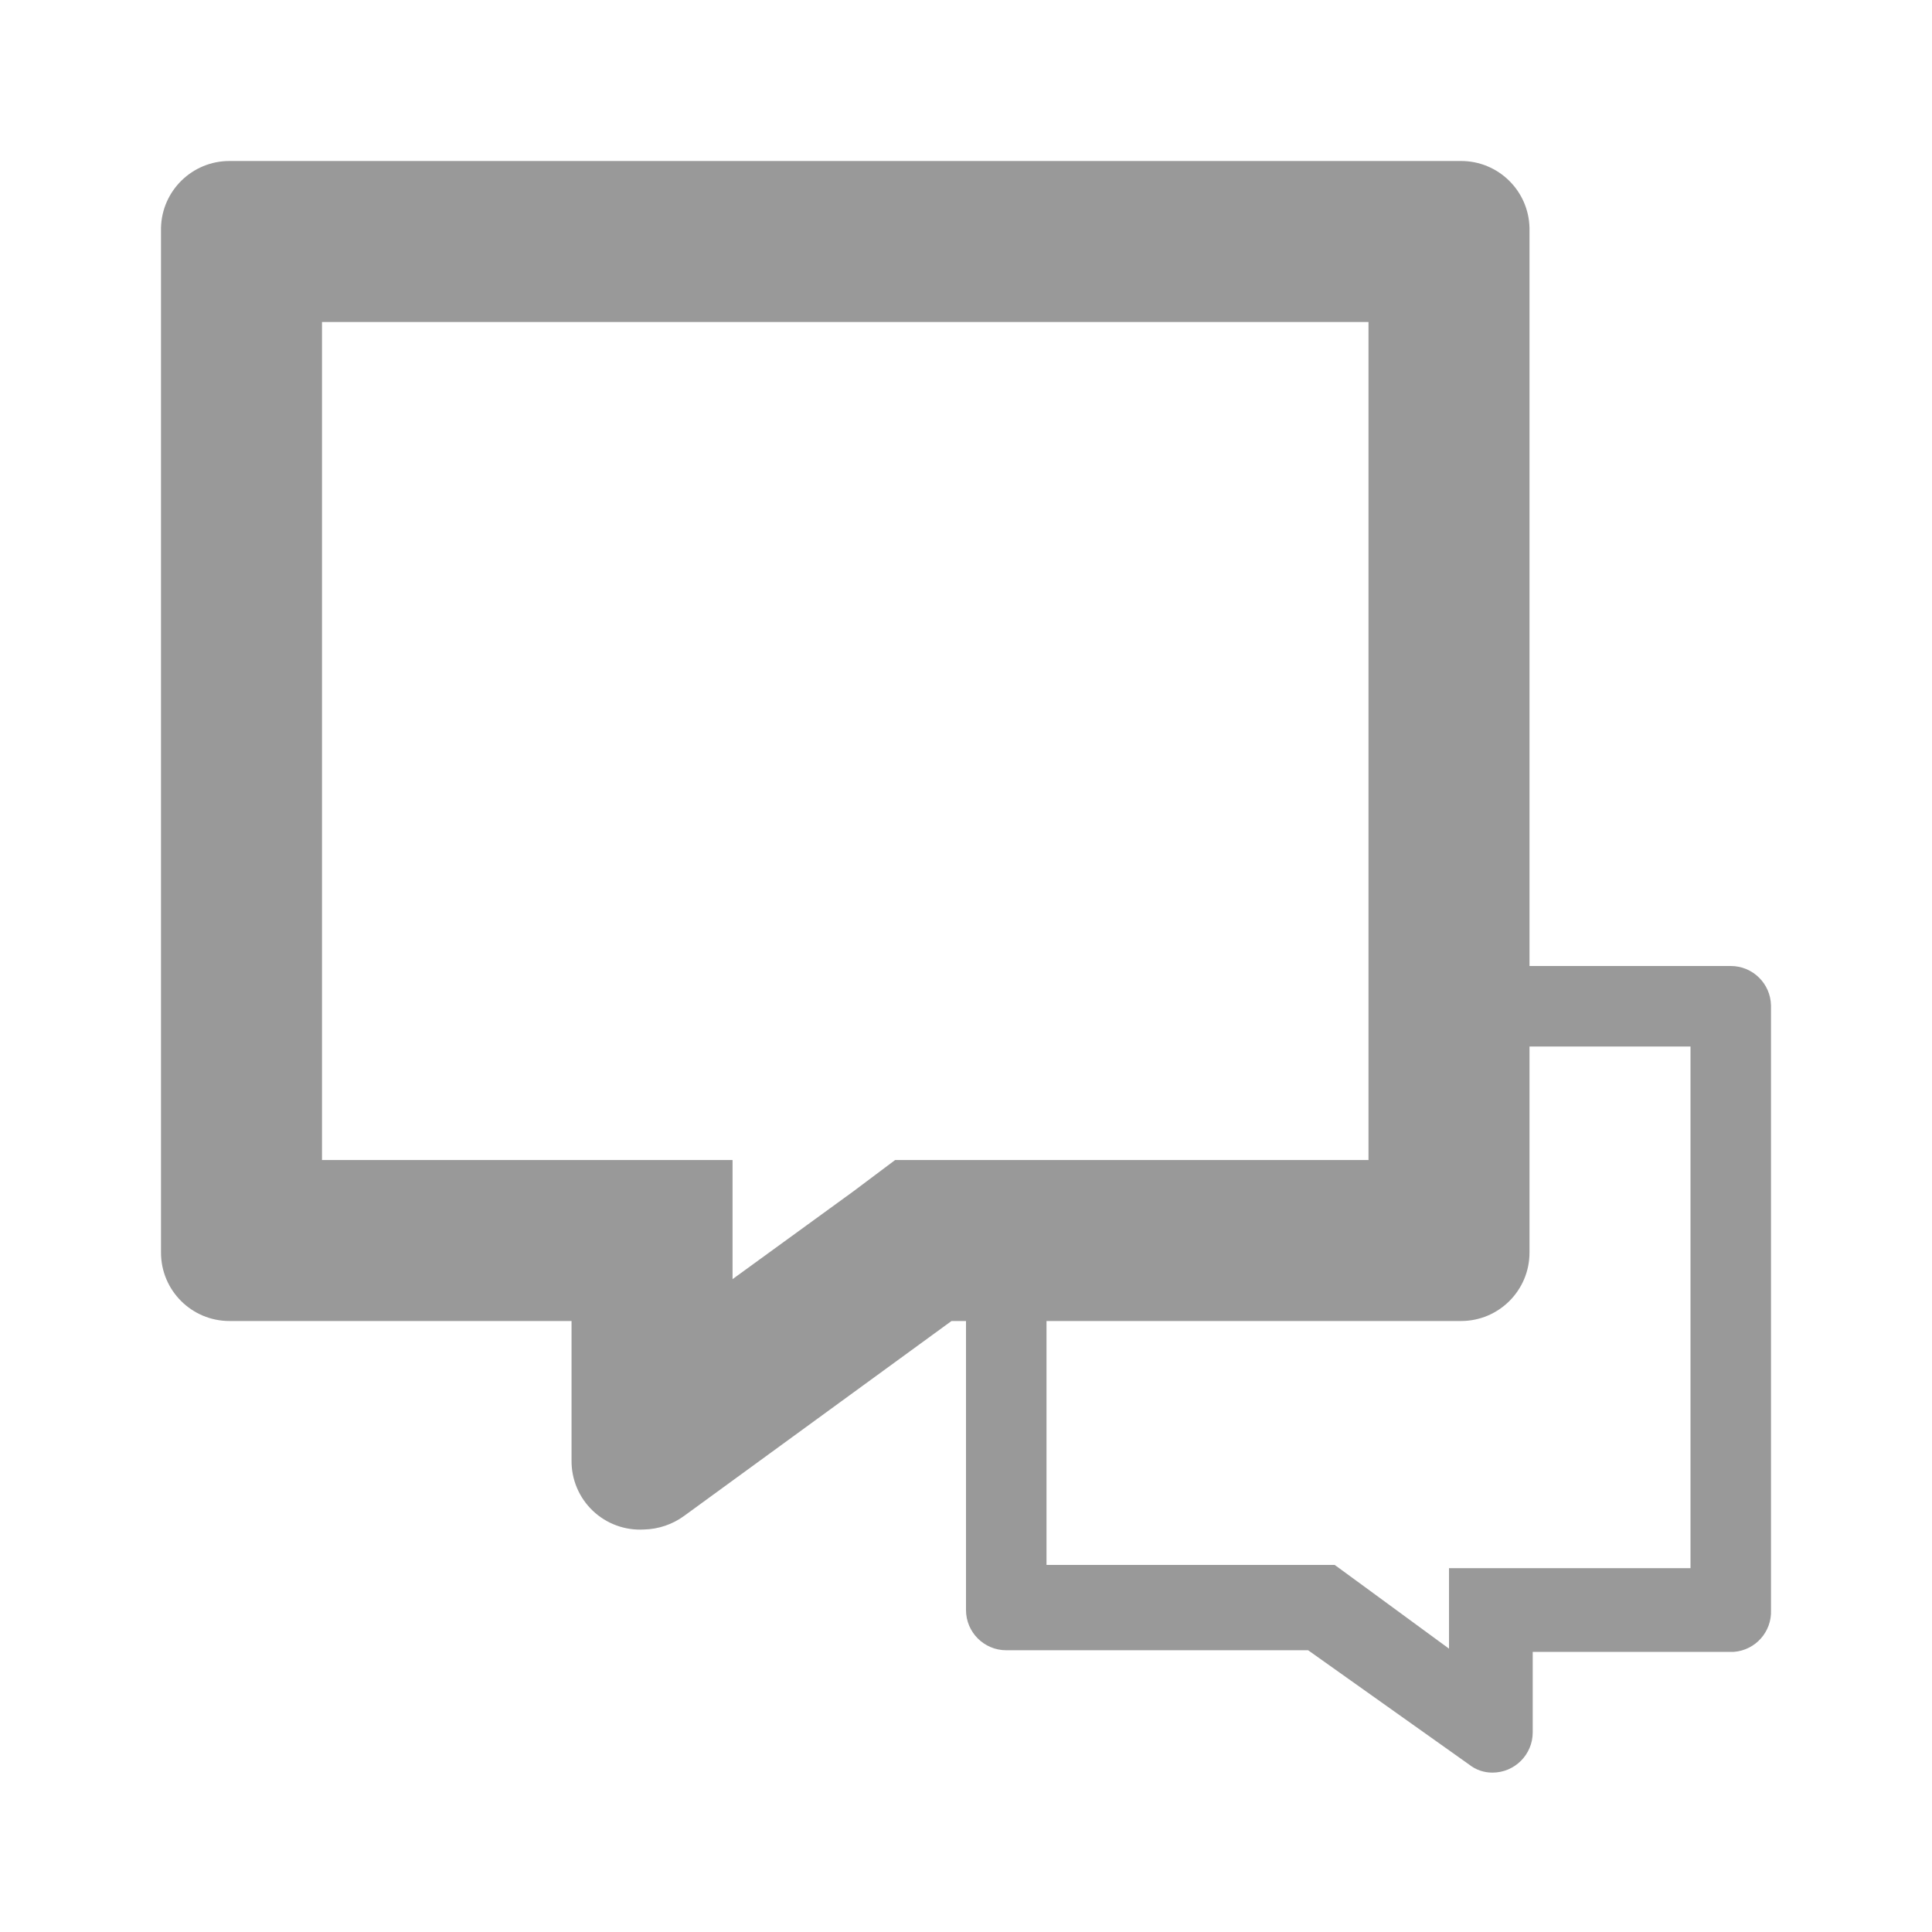
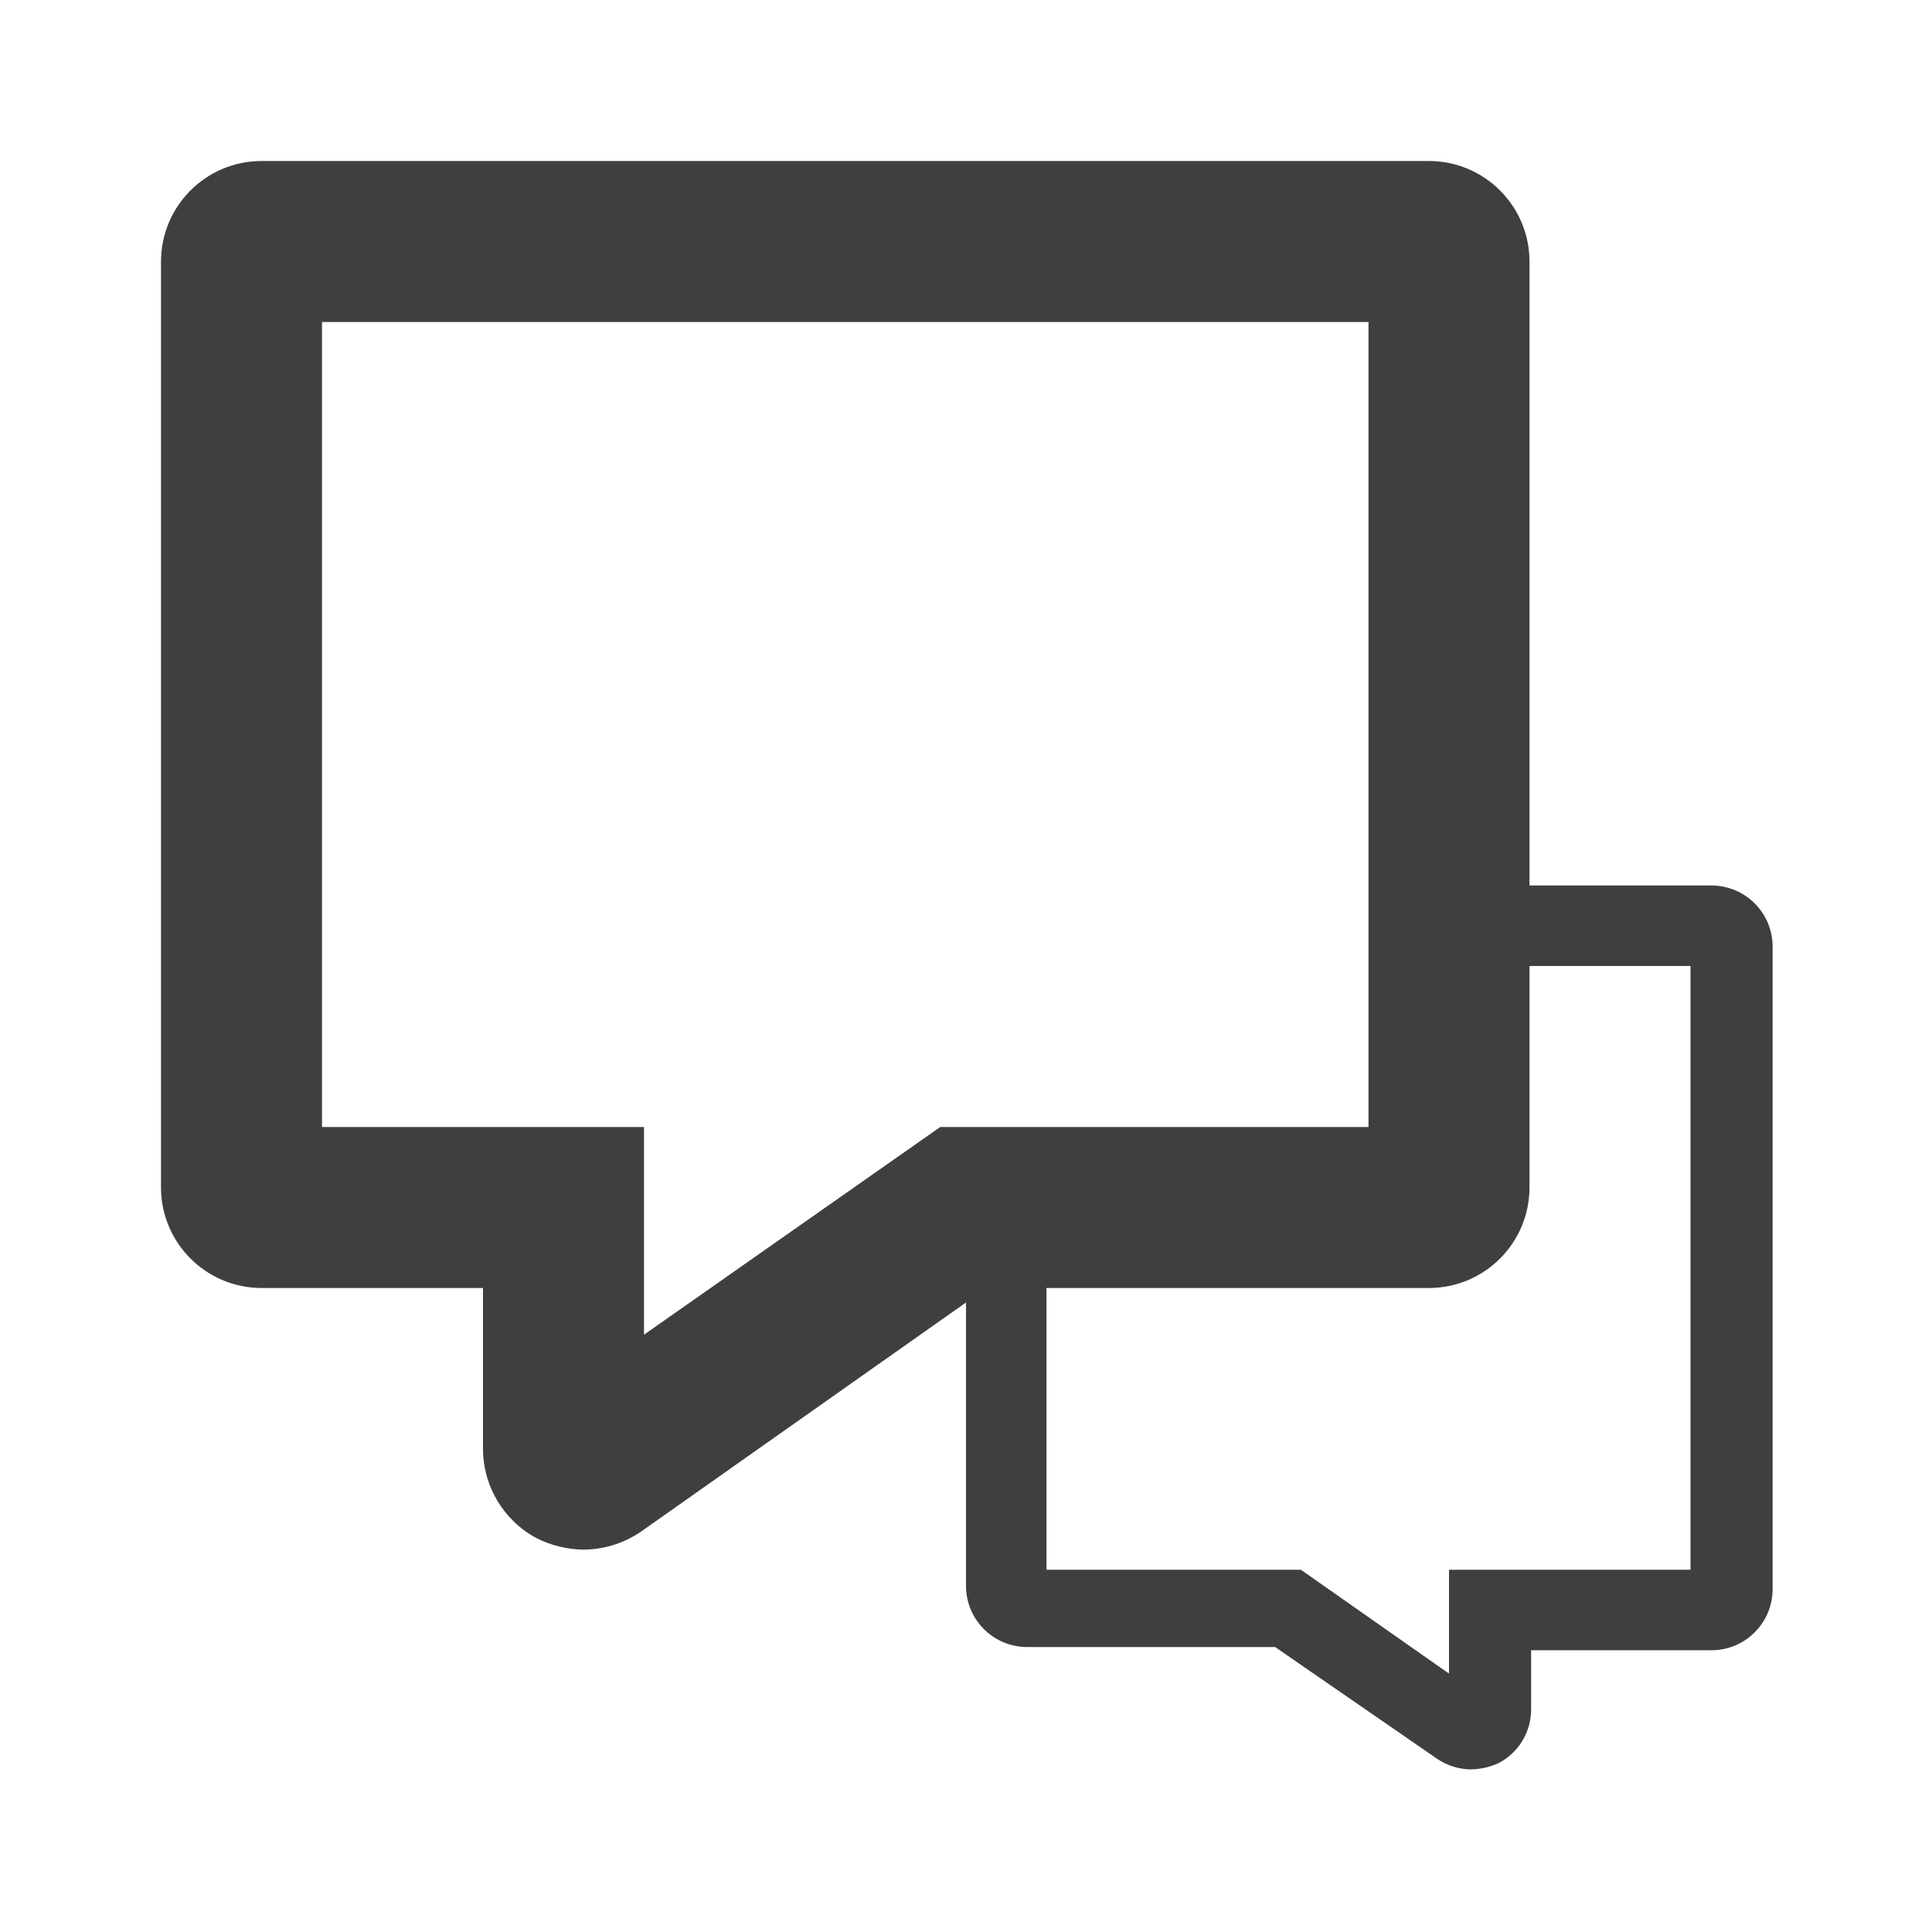
<svg xmlns="http://www.w3.org/2000/svg" viewBox="0 0 24 24">
  <defs>
-     <style>.cls-1{fill:none;}.cls-2{fill:#999;}</style>
+     <style>.cls-1{fill:none;}.cls-2{fill:#3f3f3f;}</style>
  </defs>
  <g id="Square">
    <rect class="cls-1" width="24" height="24" />
  </g>
-   <g id="Icon">
-     <path class="cls-2" d="M21.5,12H19V2.83A.85.85,0,0,0,18.15,2H2.85A.85.85,0,0,0,2,2.83V15.56a.85.85,0,0,0,.85.85H7.1v1.73A.85.85,0,0,0,8,19a.88.88,0,0,0,.5-.17l3.32-2.42H12V20a.5.5,0,0,0,.5.5h3.75l2,1.42a.46.46,0,0,0,.29.1.5.5,0,0,0,.5-.5v-1h2.5A.5.5,0,0,0,22,20V12.49A.5.5,0,0,0,21.5,12ZM11.12,14.41l-.52.39L9.1,15.89V14.41H4V4H17V14.41H11.12ZM21,19.48H18v1l-1.16-.85-.26-.19H13V16.41h5.15a.85.85,0,0,0,.85-.85V13h2Z" />
+   <g id="Calque_5" data-name="Calque 5">
+     <path class="cls-2" d="M21.25,11H19V3.25A1.25,1.25,0,0,0,17.75,2H3.25A1.25,1.25,0,0,0,2,3.25v11.5A1.25,1.25,0,0,0,3.25,16H6v2a1.26,1.26,0,0,0,.67,1.11,1.34,1.34,0,0,0,.58.14A1.28,1.28,0,0,0,8,19l4-2.82v3.53a.76.76,0,0,0,.75.75h3.09l2,1.38a.76.76,0,0,0,.43.14.85.85,0,0,0,.35-.08.75.75,0,0,0,.4-.67V20.5h2.25a.76.76,0,0,0,.75-.75v-8A.76.76,0,0,0,21.25,11ZM8,16.58V14H4V4H17V14H11.68ZM21,19.5H18v1.29L16.16,19.5H13V16h4.75A1.25,1.25,0,0,0,19,14.75V12h2Z" />
  </g>
</svg>
